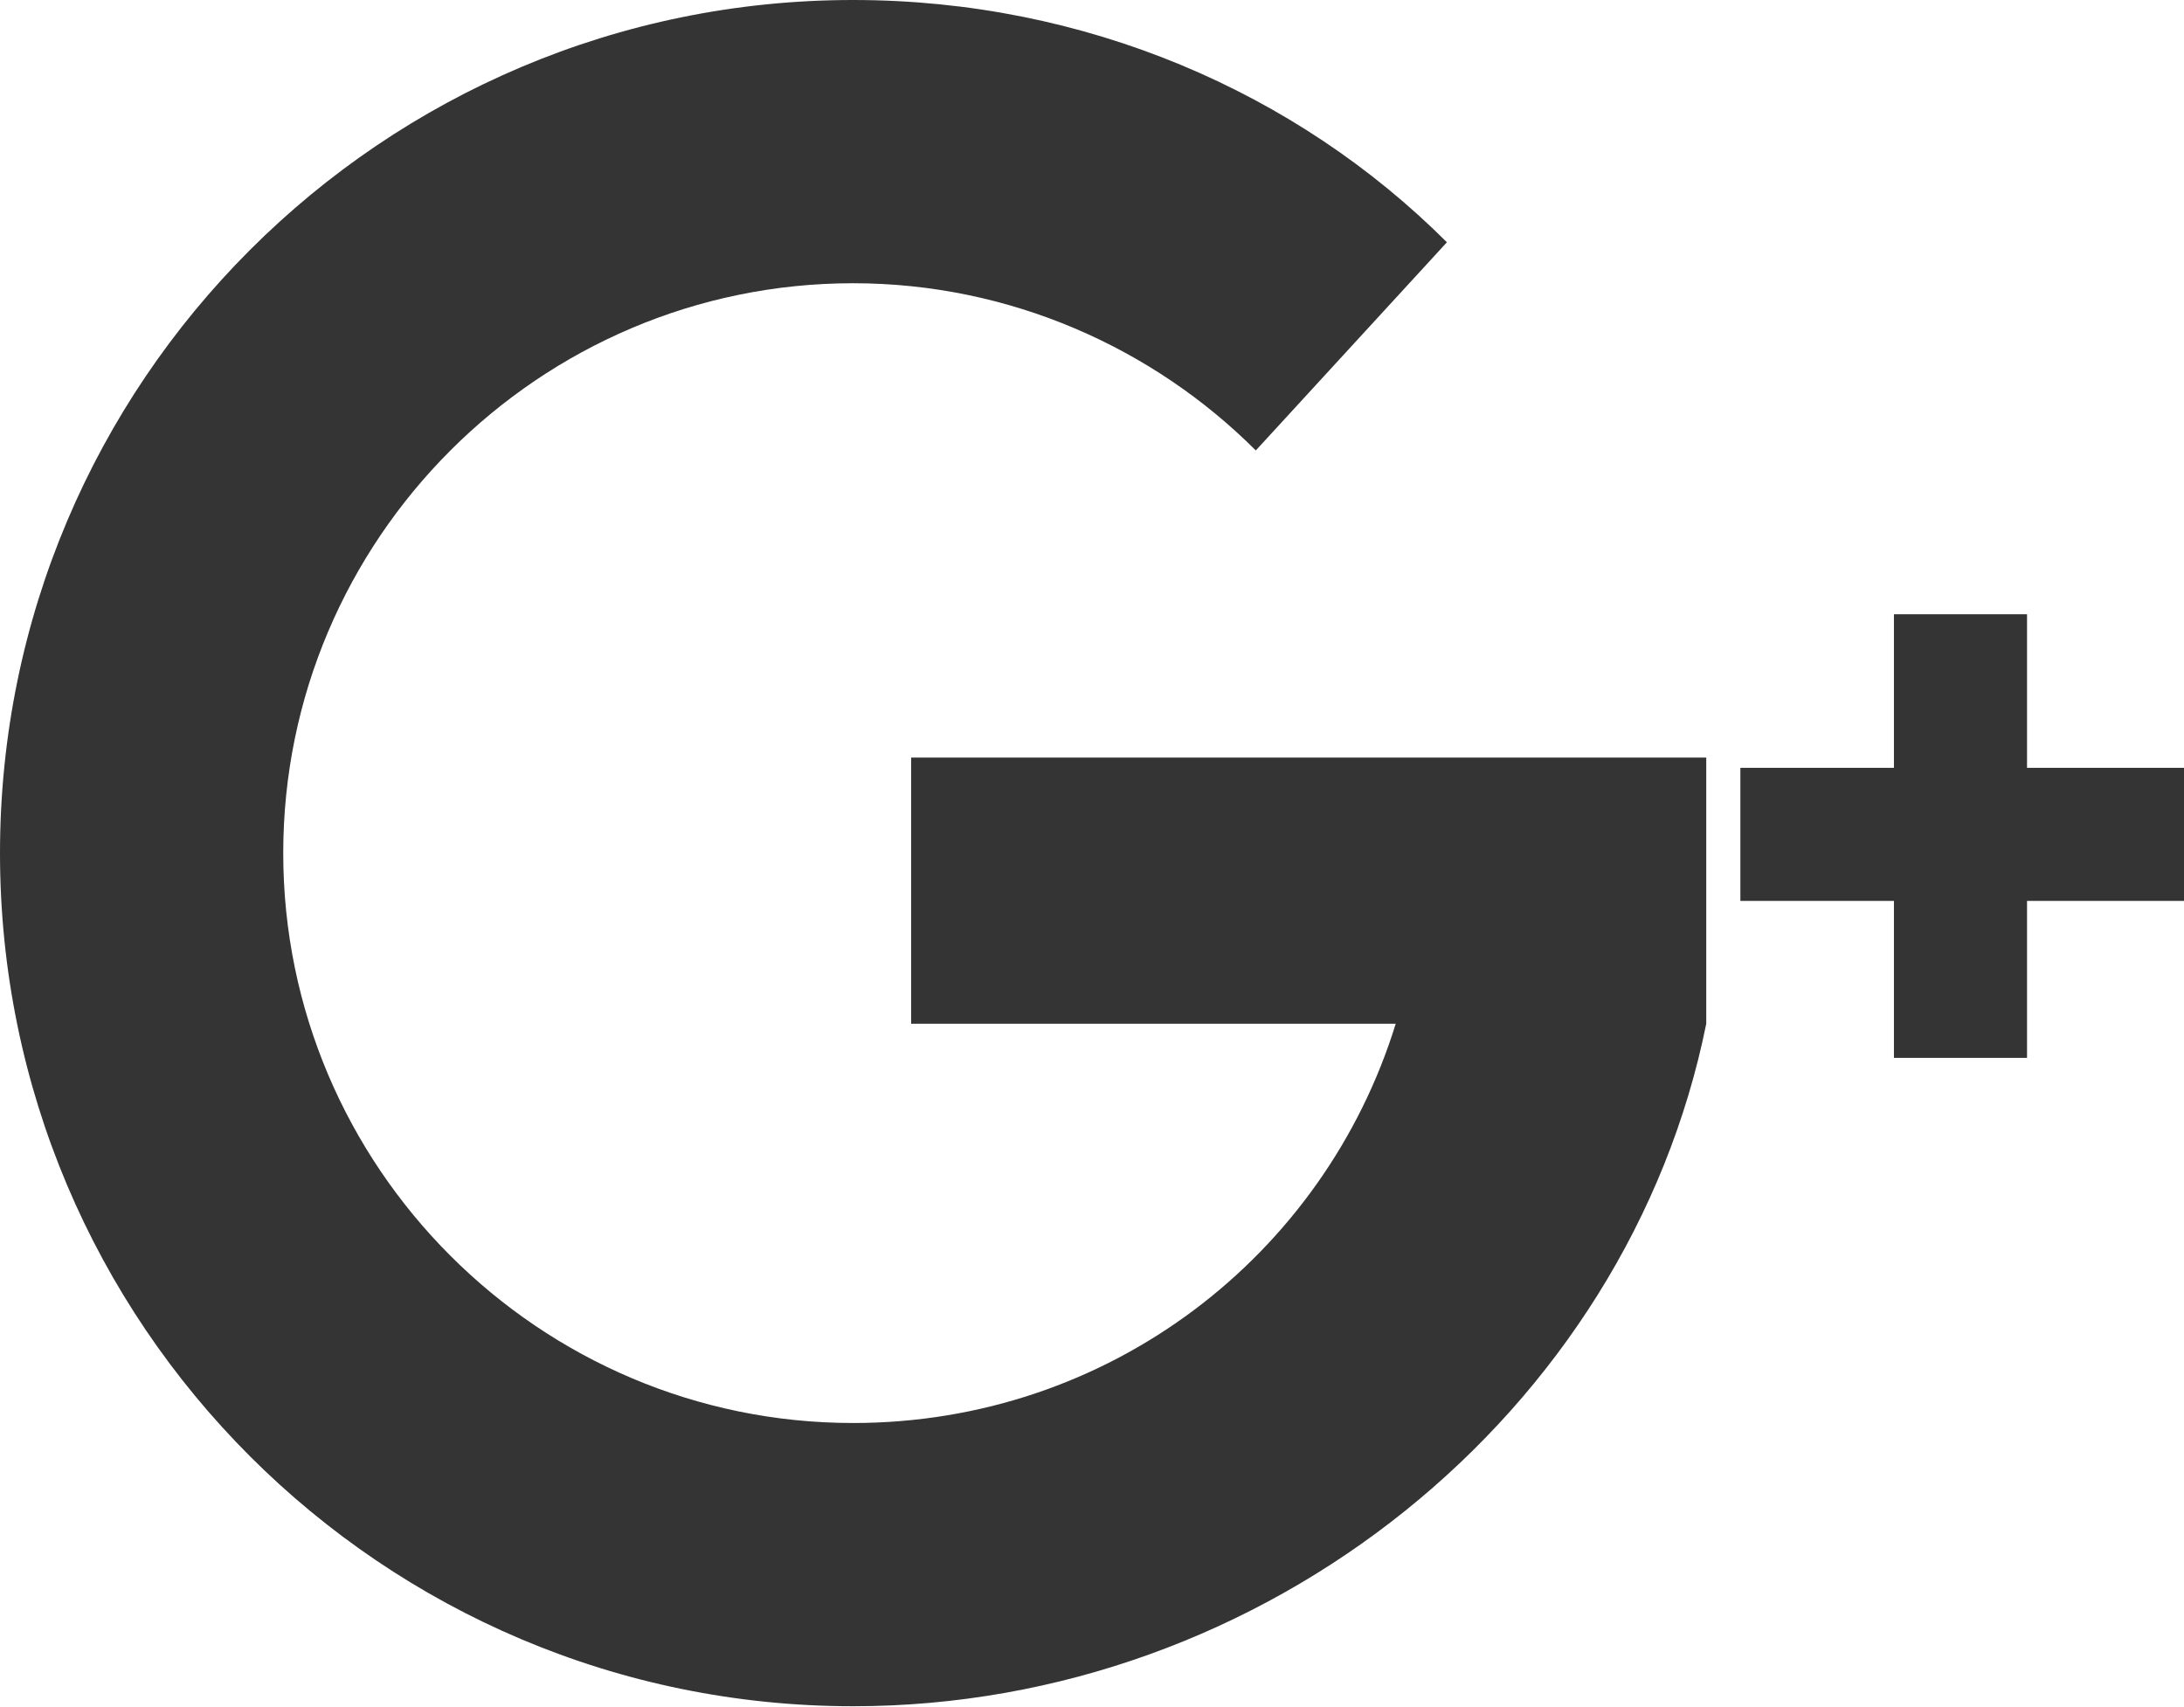
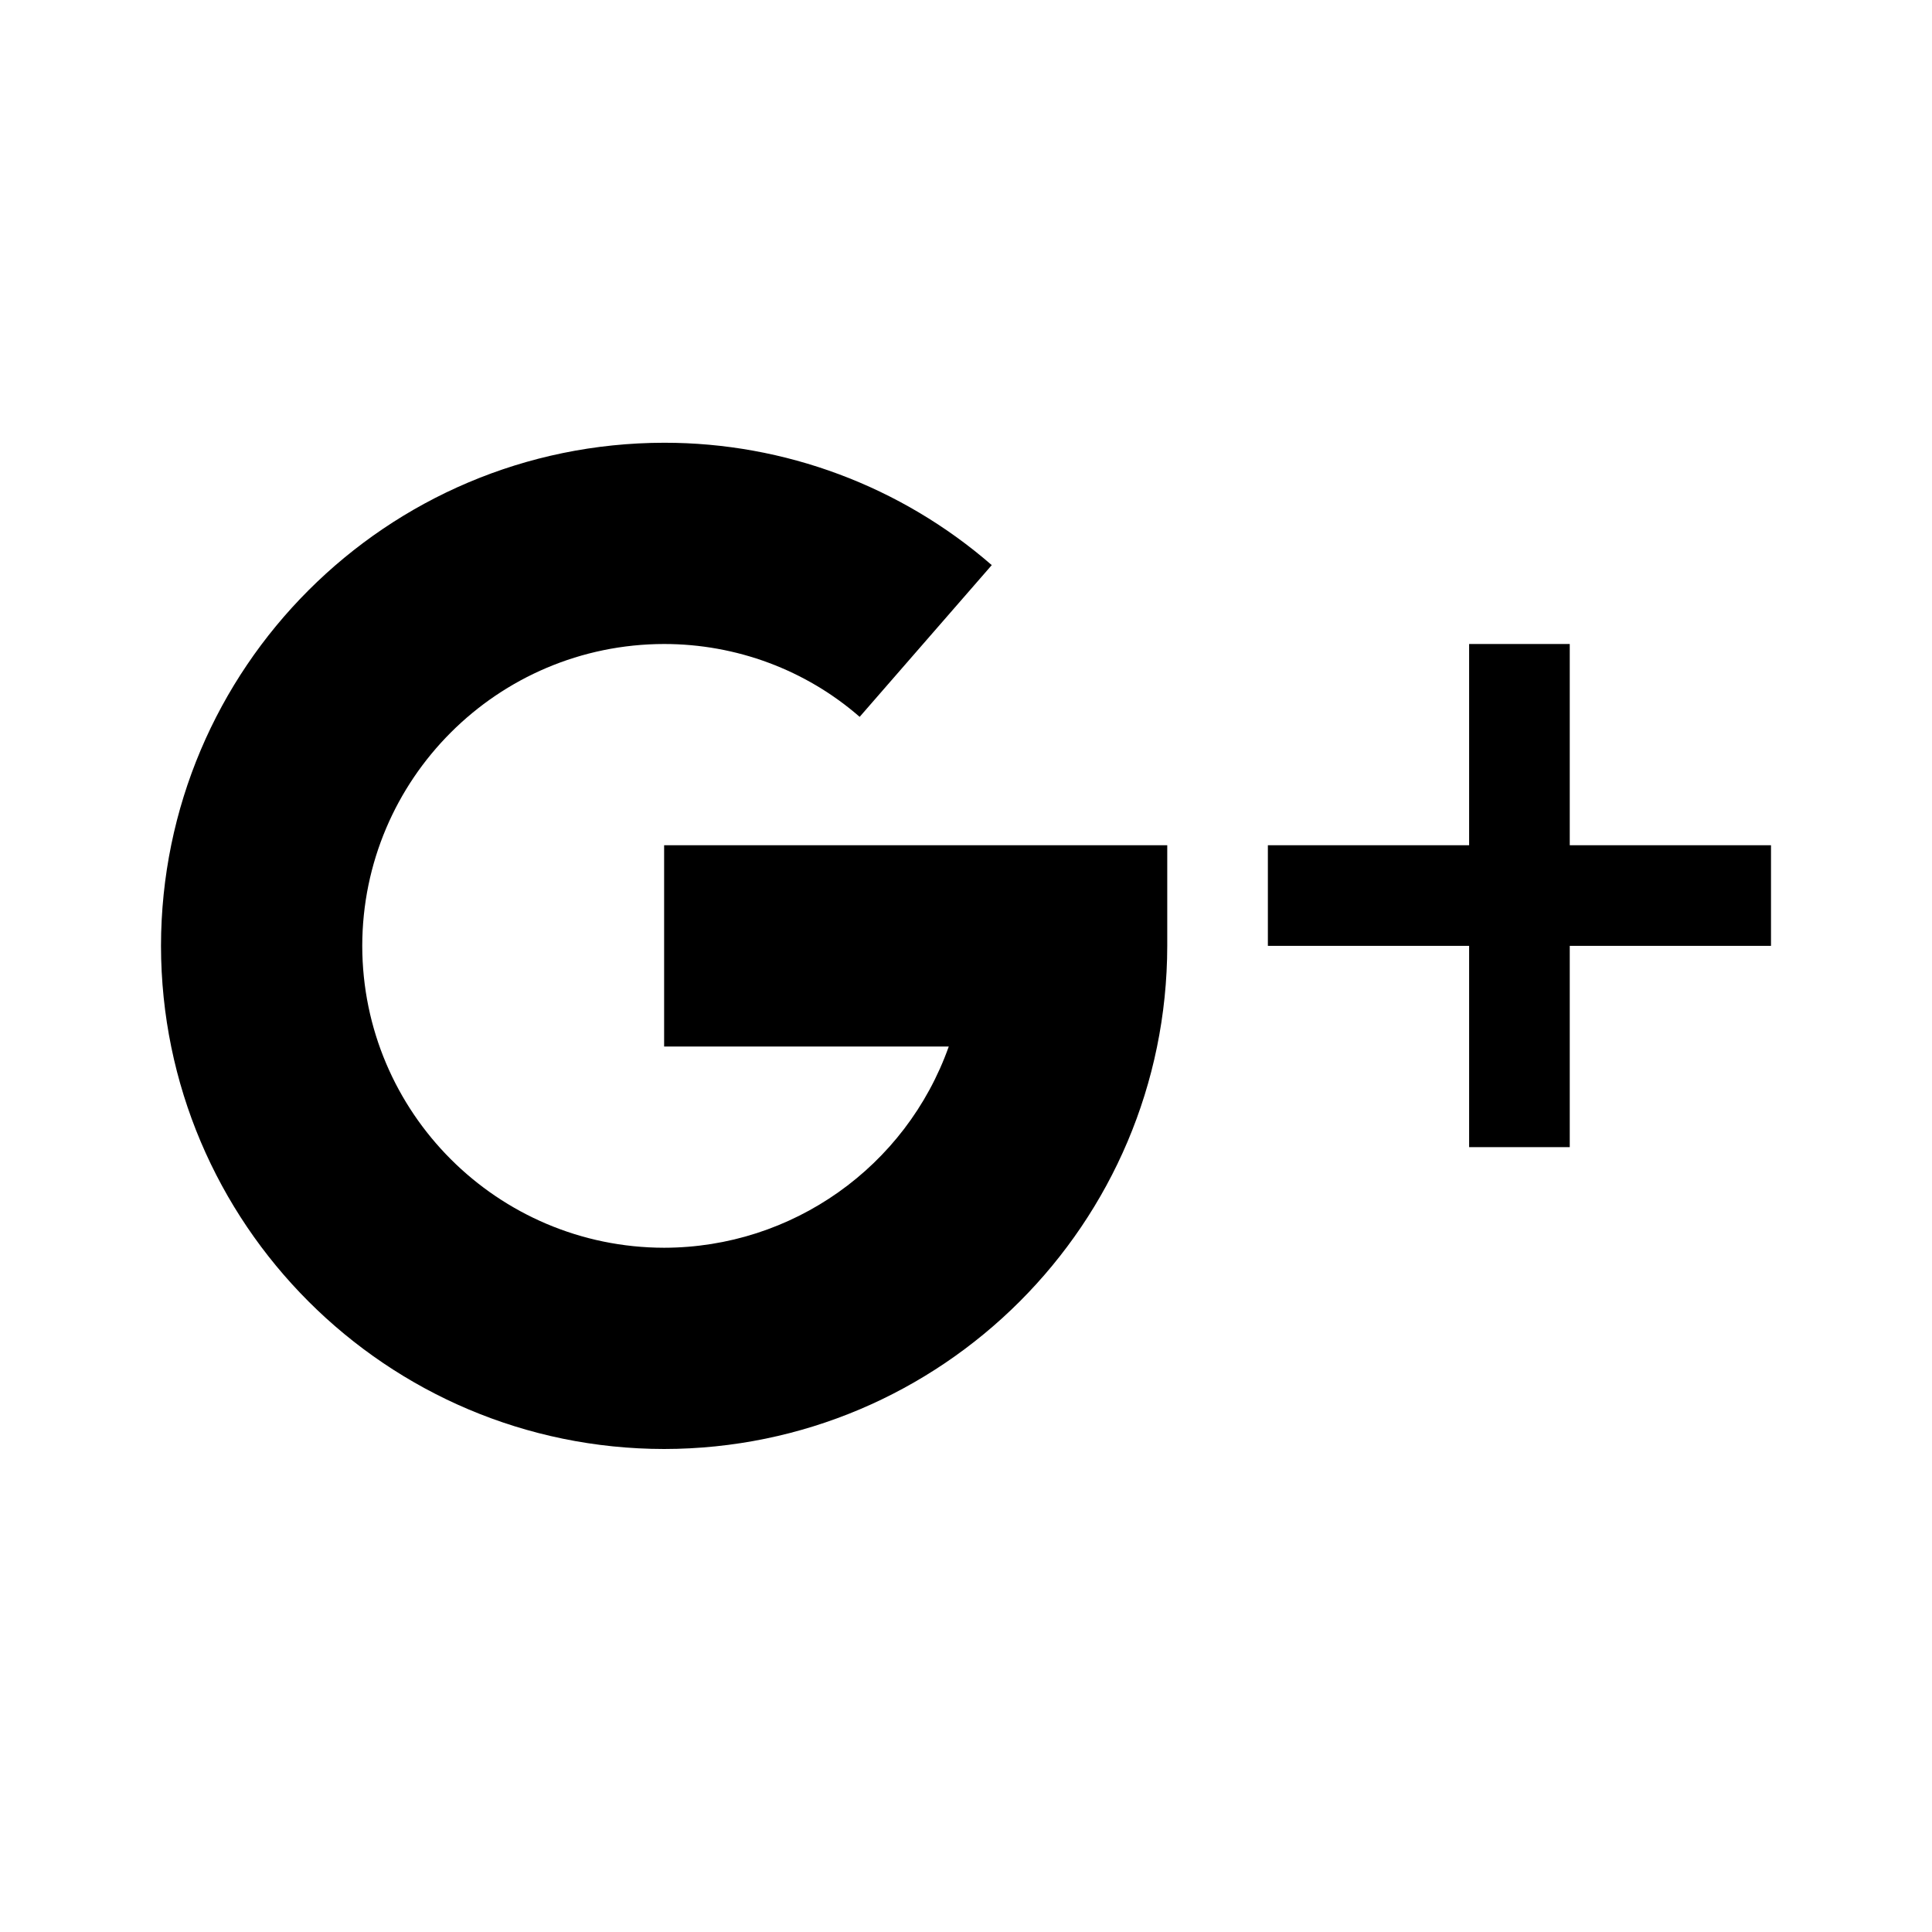
- <svg xmlns="http://www.w3.org/2000/svg" viewBox="0 0 64 50">
-   <path d="M26.7 30h14.2c-2.1 6.8-8.4 11.7-15.9 11.7-9.2 0-16.7-7.5-16.7-16.7S15.8 8.3 25 8.3c4.6 0 8.8 1.9 11.8 4.9l5.6-6.1C38 2.7 31.8 0 25 0 11.2 0 0 11.2 0 25s11.2 25 25 25c12.1 0 22.7-8.6 25-20v-7.8H26.7V30zm32.7-7.5V18h-3.9v4.5H51v3.9h4.5V31h3.9v-4.6H64v-3.9z" fill="#343434" />
+ <svg xmlns="http://www.w3.org/2000/svg" viewBox="-2 -5.5 24 24" width="24" height="24" preserveAspectRatio="xMinYMin" class="jam jam-google-plus">
+   <path d="M17.5 5V2.5h-1.25V5h-2.5v1.25h2.5v2.5h1.25v-2.5H20V5zM6.25 5v2.5h3.536A3.757 3.757 0 0 1 6.25 10 3.755 3.755 0 0 1 2.5 6.25 3.755 3.755 0 0 1 6.25 2.5c.896 0 1.759.321 2.429.905L10.32 1.52A6.194 6.194 0 0 0 6.25 0 6.257 6.257 0 0 0 0 6.25a6.257 6.257 0 0 0 6.25 6.25 6.257 6.257 0 0 0 6.25-6.25V5H6.25z" />
</svg>
